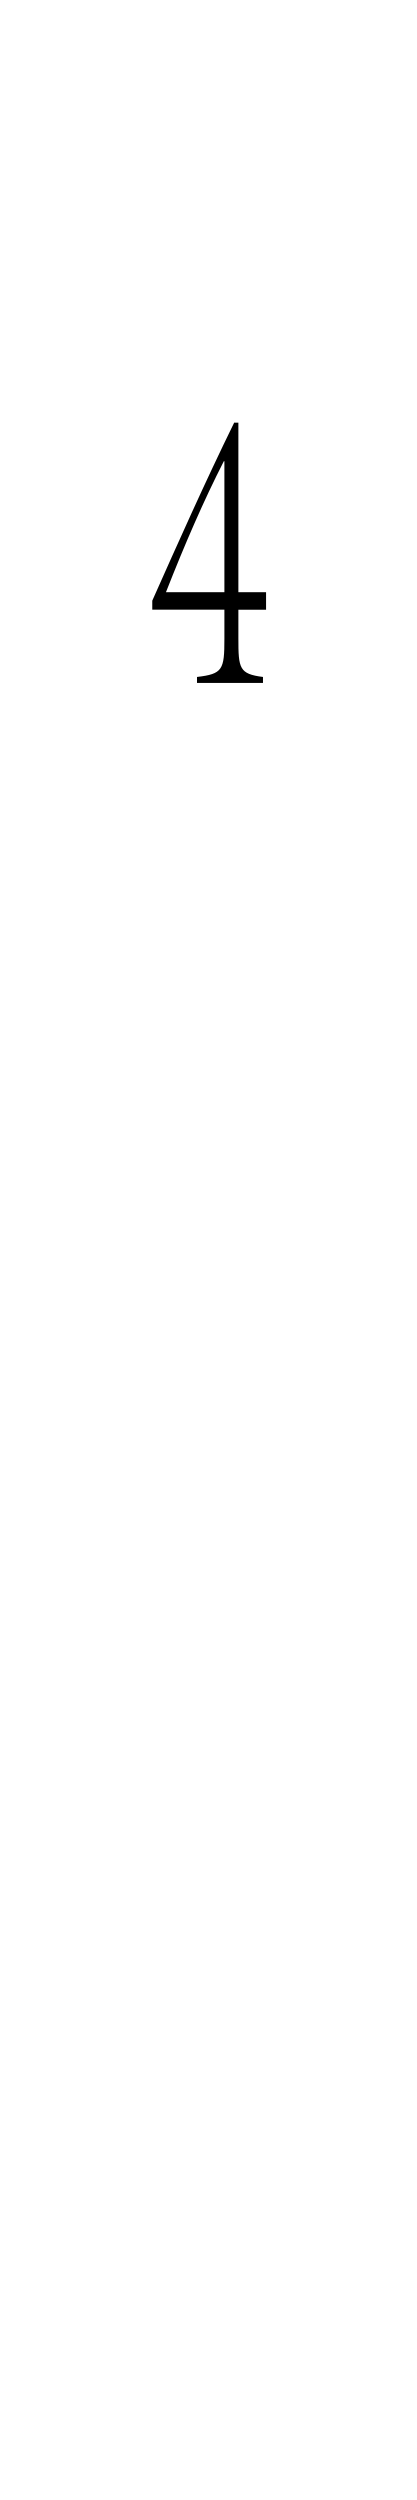
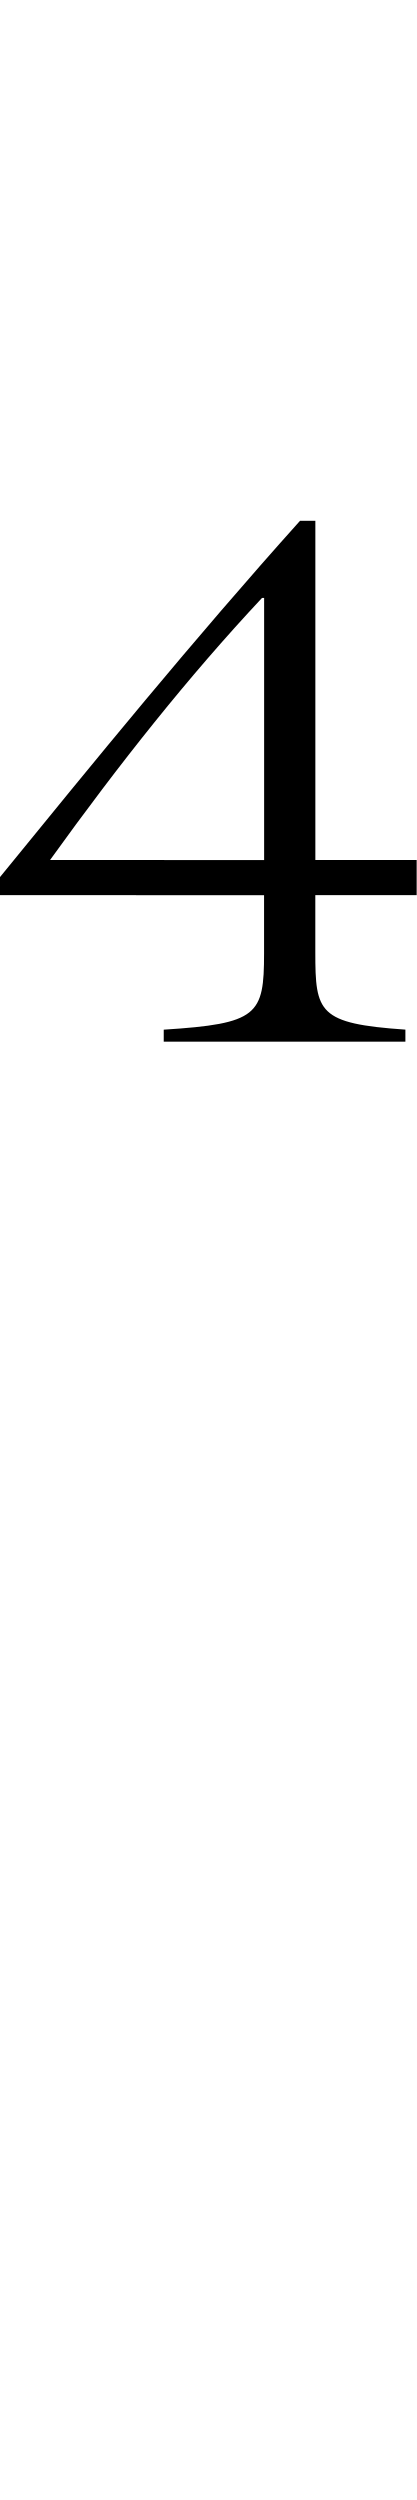
<svg xmlns="http://www.w3.org/2000/svg" id="图层_1" data-name="图层 1" viewBox="0 0 200 1200">
-   <path d="M114.42,202.89v81.36h13.29v8.43H114.42v13.76c0,14.39.4,17.06,11.81,18.5v2.87H94.56v-2.87c12.35-1.44,13.15-3.5,13.15-18.29v-14H73.09v-4.32c12.34-27.73,25.23-56.7,39.32-85.47Zm-6.71,81.36V221.38h-.27C97.78,240.29,88.79,261,79.66,284.25Z" />
+   <path d="M151.37,250l0,162.81H200v16.86H151.35v27.55c0,28.77,1.47,34.12,43.24,37V500h-116v-5.76c45.21-2.87,48.16-7,48.16-36.59V429.69L0,429.67V421c45.22-55.5,92.41-113.47,144-171ZM126.78,412.83V287h-1c-35.39,37.82-68.32,79.34-101.75,125.8Z" />
</svg>
